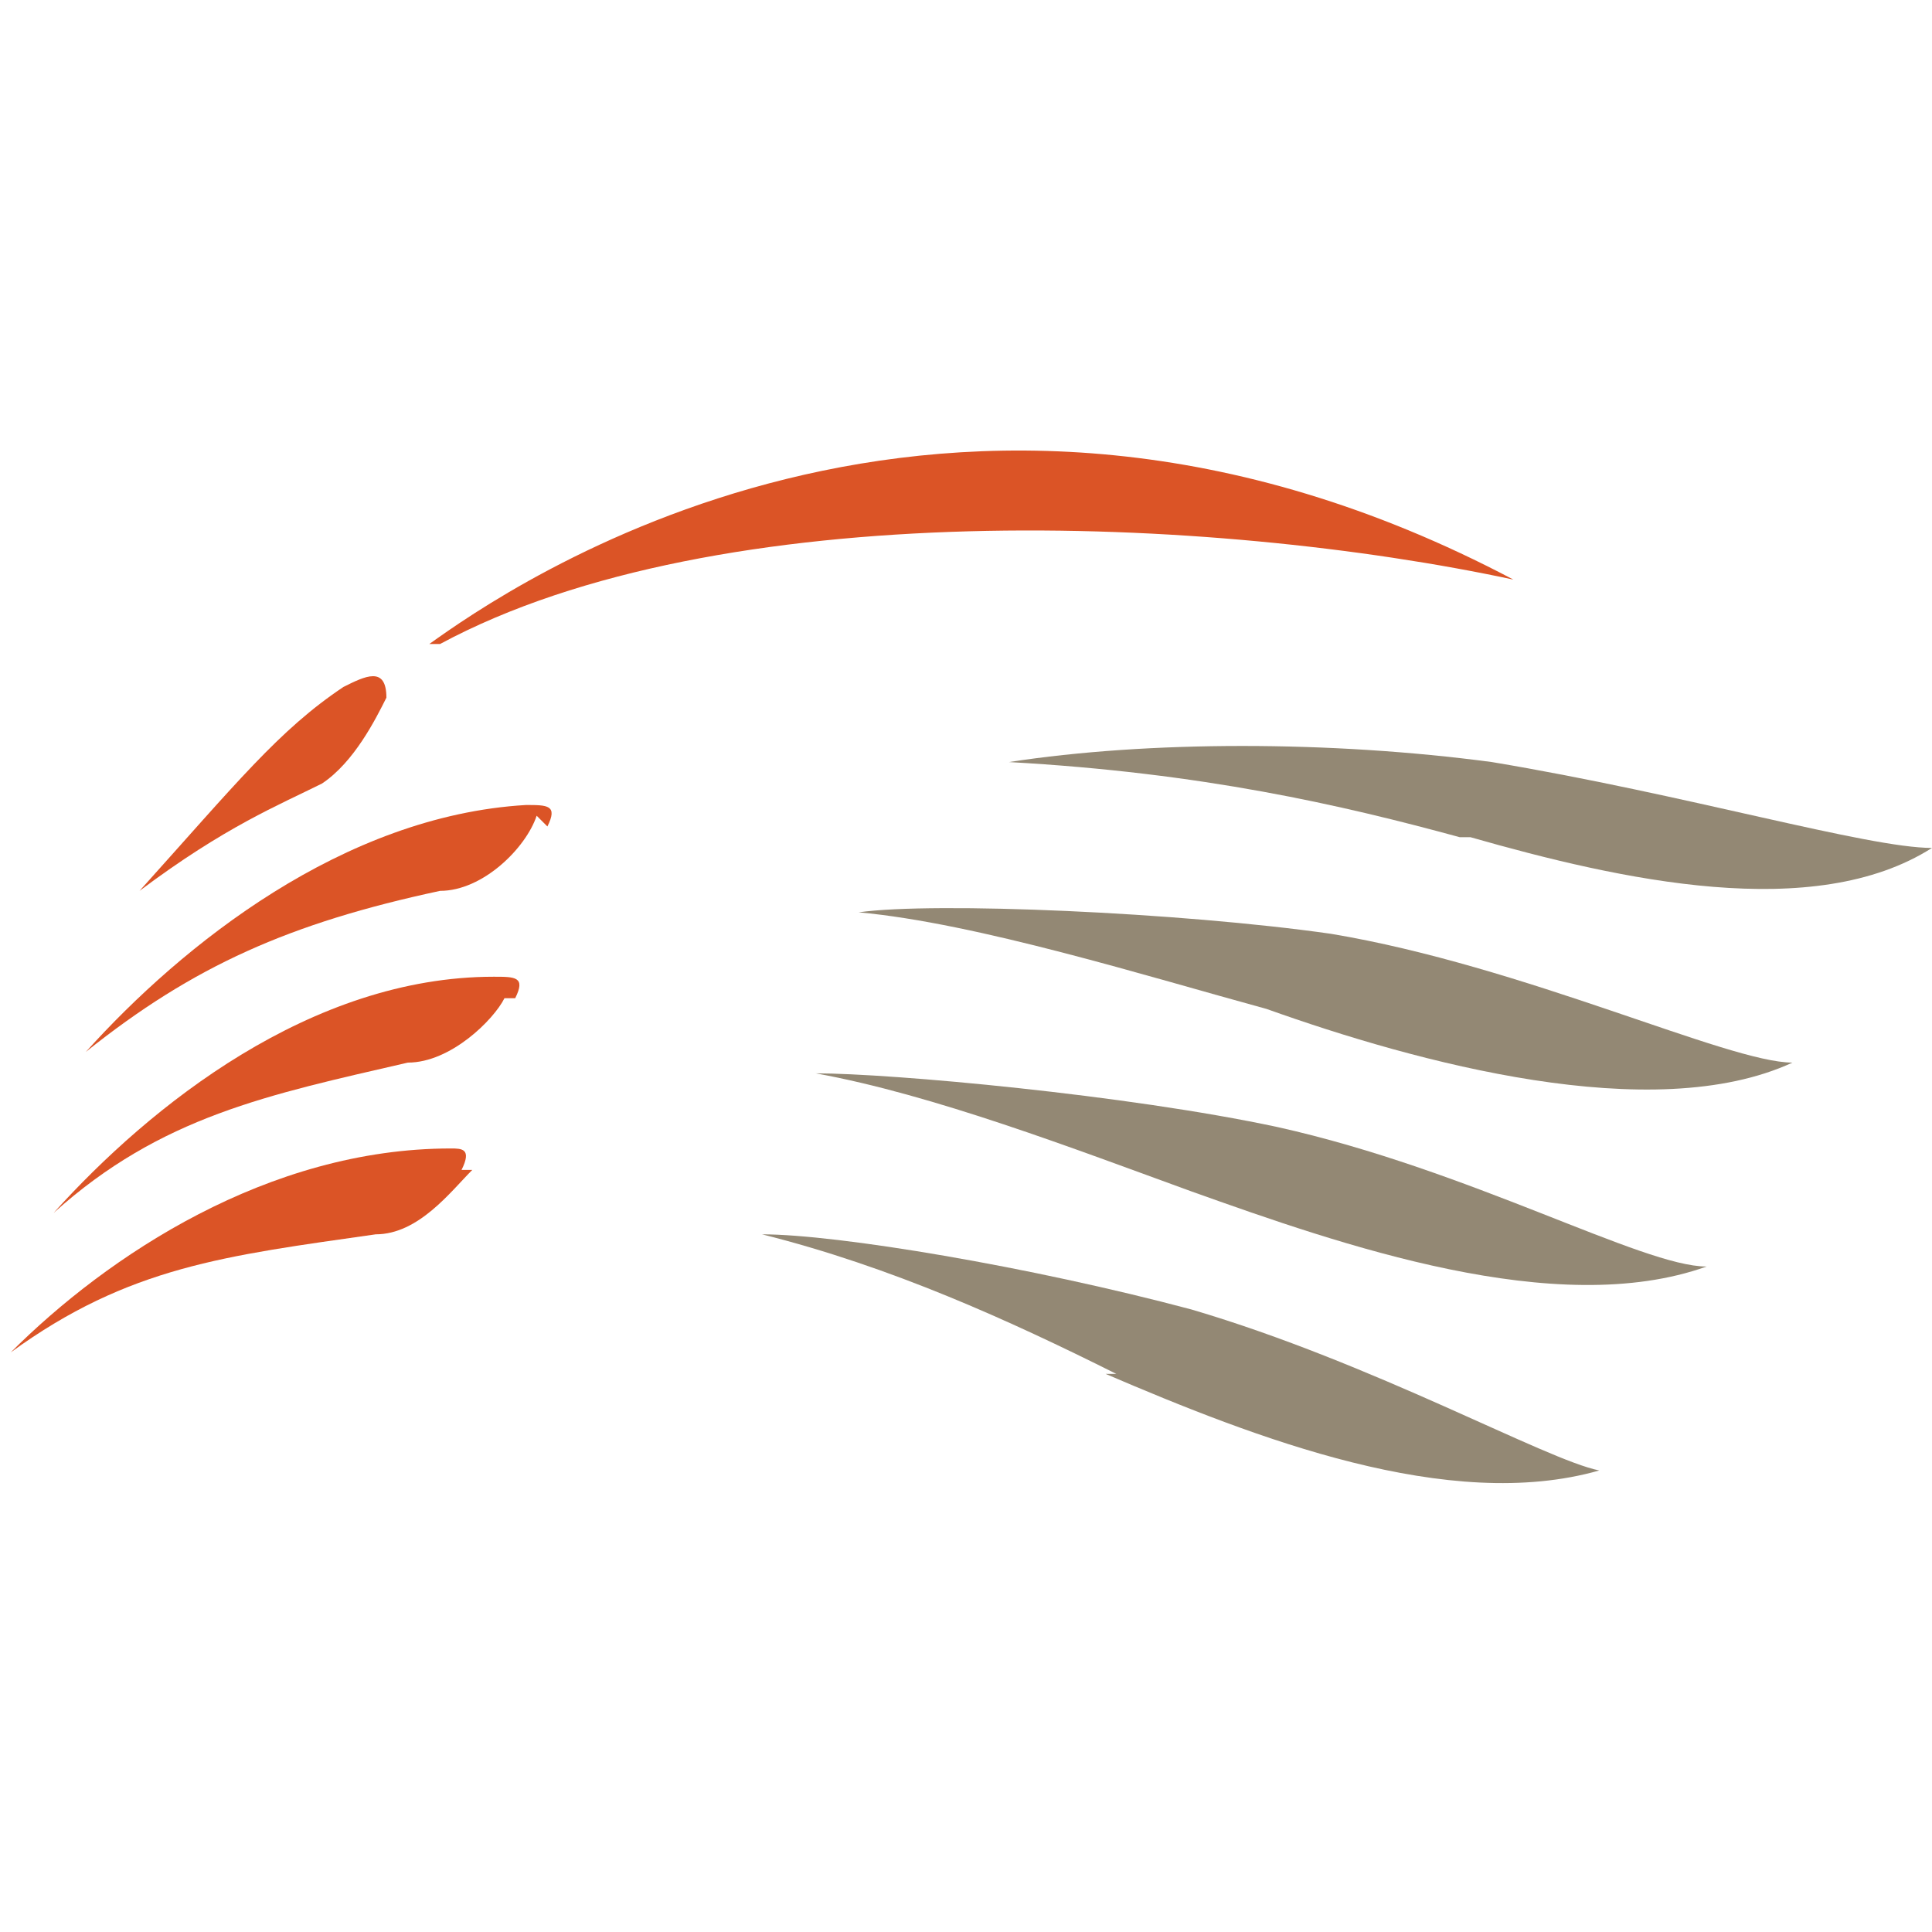
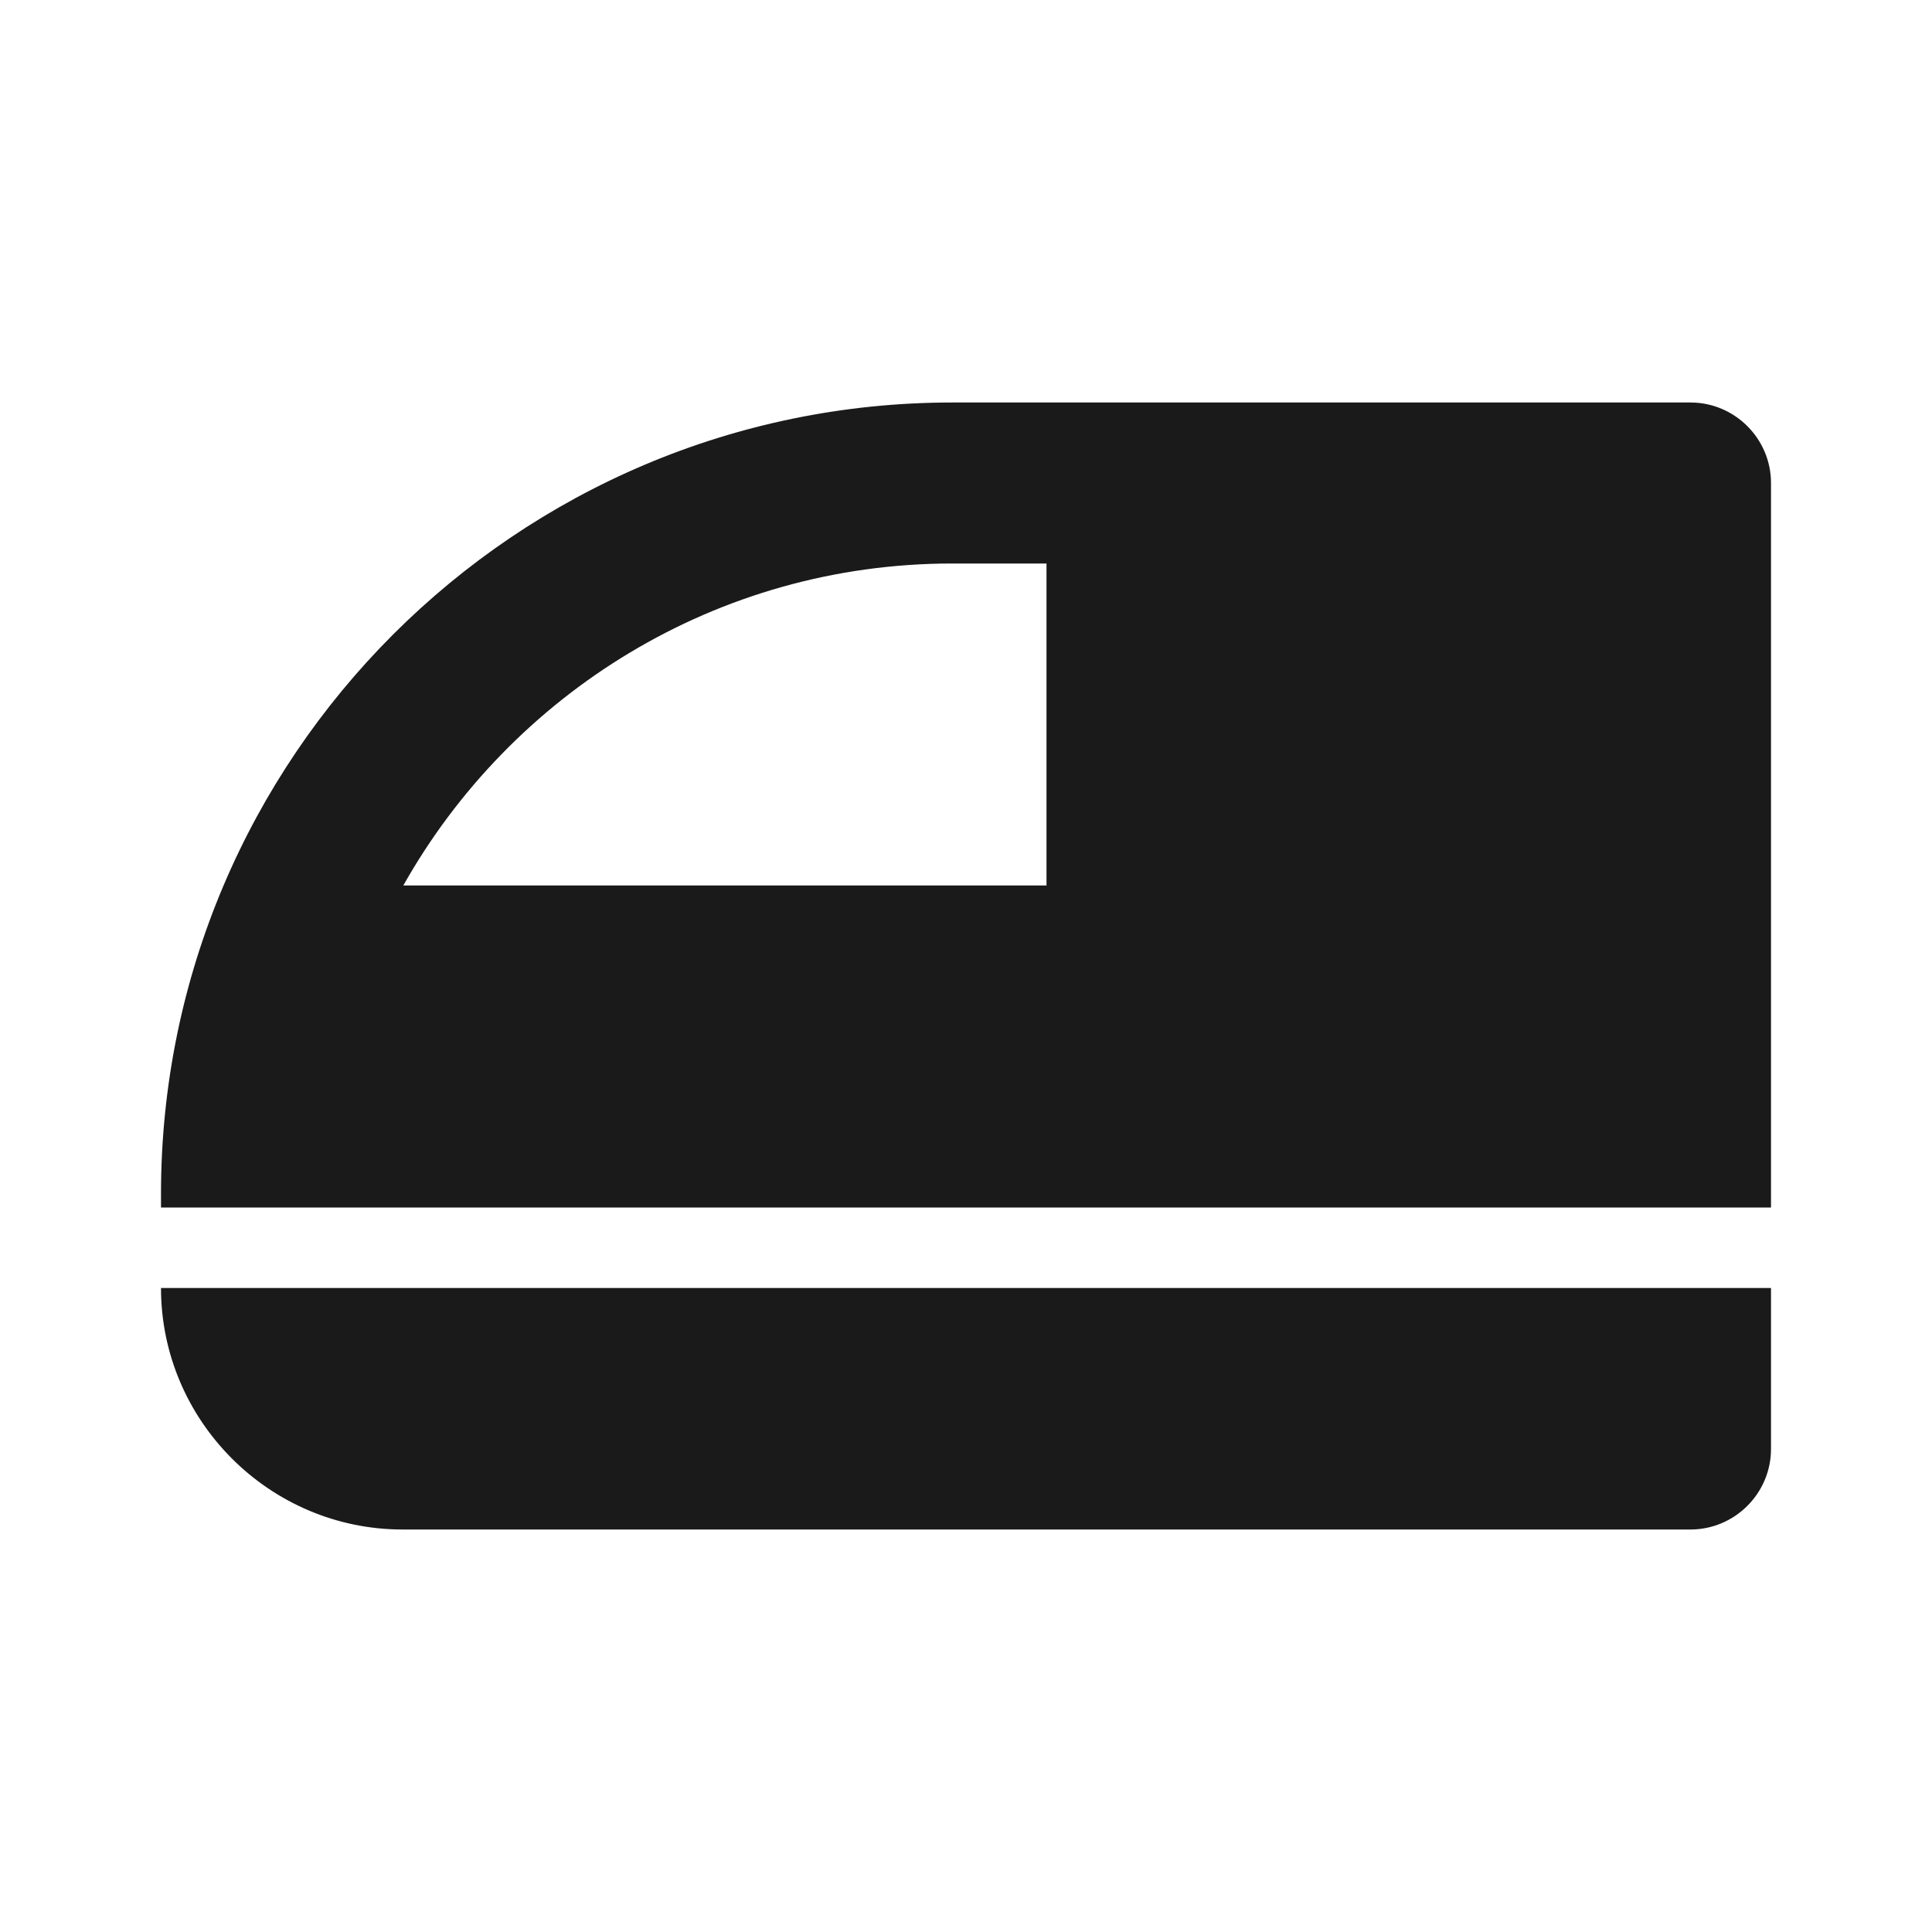
- <svg xmlns="http://www.w3.org/2000/svg" id="Layer_1" version="1.1" viewBox="0 0 18 18">
+ <svg xmlns="http://www.w3.org/2000/svg" id="Layer_1" version="1.1" viewBox="0 0 12 12">
  <defs>
    <style>
      .st0 {
-         fill: #db5426;
+         fill: none;
      }

      .st1 {
-         fill: #938874;
+         fill: #1a1a1a;
      }
    </style>
  </defs>
-   <path id="path9" class="st0" d="M4.3,10.9c.1-.2,0-.2-.1-.2-1.7,0-3.2,1-4.1,1.9,0,0,0,.1,0,0,1.1-.8,2-.9,3.4-1.1.4,0,.7-.4.9-.6" />
-   <path id="path11" class="st0" d="M4.8,9.3c.1-.2,0-.2-.2-.2-1.7,0-3.2,1.2-4.1,2.2,0,0,0,.1,0,0,1-.9,2-1.1,3.3-1.4.4,0,.8-.4.9-.6" />
-   <path id="path13" class="st0" d="M5.1,7.7c.1-.2,0-.2-.2-.2-1.7.1-3.2,1.3-4.1,2.3,0,0,0,.1,0,0,1-.8,1.9-1.2,3.3-1.5.4,0,.8-.4.9-.7" />
-   <path id="path15" class="st0" d="M3.6,6.5c0-.3-.2-.2-.4-.1-.6.4-1,.9-1.9,1.9,0,0,0,.1,0,0,.8-.6,1.3-.8,1.7-1,.3-.2.5-.6.6-.8" />
-   <path id="path17" class="st1" d="M10.4,12.8c-1-.5-2.1-1-3.3-1.3,0,0,0,0,0,0,.7,0,2.5.3,4,.7,1.7.5,3.3,1.4,3.8,1.5,0,0,0,0,0,0-1.4.4-3.2-.3-4.6-.9" />
-   <path id="path19" class="st1" d="M11.1,11.1c-1.1-.4-2.4-.9-3.5-1.1,0,0,0,0,0,0,.7,0,2.9.2,4.3.5,1.8.4,3.4,1.3,4,1.3,0,0,0,0,0,0-1.4.5-3.4-.2-4.8-.7" />
-   <path id="path21" class="st1" d="M11.8,9.4c-1.1-.3-2.7-.8-3.8-.9,0,0,0,0,0,0,.7-.1,3,0,4.4.2,1.8.3,3.7,1.2,4.3,1.2,0,0,0,0,0,0-1.3.6-3.5,0-4.9-.5" />
-   <path id="path23" class="st1" d="M13.6,7.8c-1.1-.3-2.4-.6-4.2-.7,0,0,0,0,0,0,1.3-.2,3-.2,4.5,0,1.8.3,3.5.8,4.1.8,0,0,0,0,0,0-1.1.7-2.9.3-4.3-.1" />
-   <path id="path25" class="st0" d="M4,6s0,0,0,0c.7-.5,4.8-3.4,10.1-.6,0,0,0,0,0,0-2.8-.6-7.4-.8-10,.6" />
+   <path class="st0" d="M0,0h12v12H0V0Z" />
+   <path class="st1" d="M10.5,2.5h-4.585C3.205,2.5,1,4.705,1,7.415v.085h10V3c0-.275-.225-.5-.5-.5M6.5,5.5h-3.995c.67-1.19,1.945-2,3.41-2h.585v2ZM2.5,9.5h8c.275,0,.5-.225.5-.5v-1H1c0,.825.675,1.5,1.5,1.5" />
</svg>
